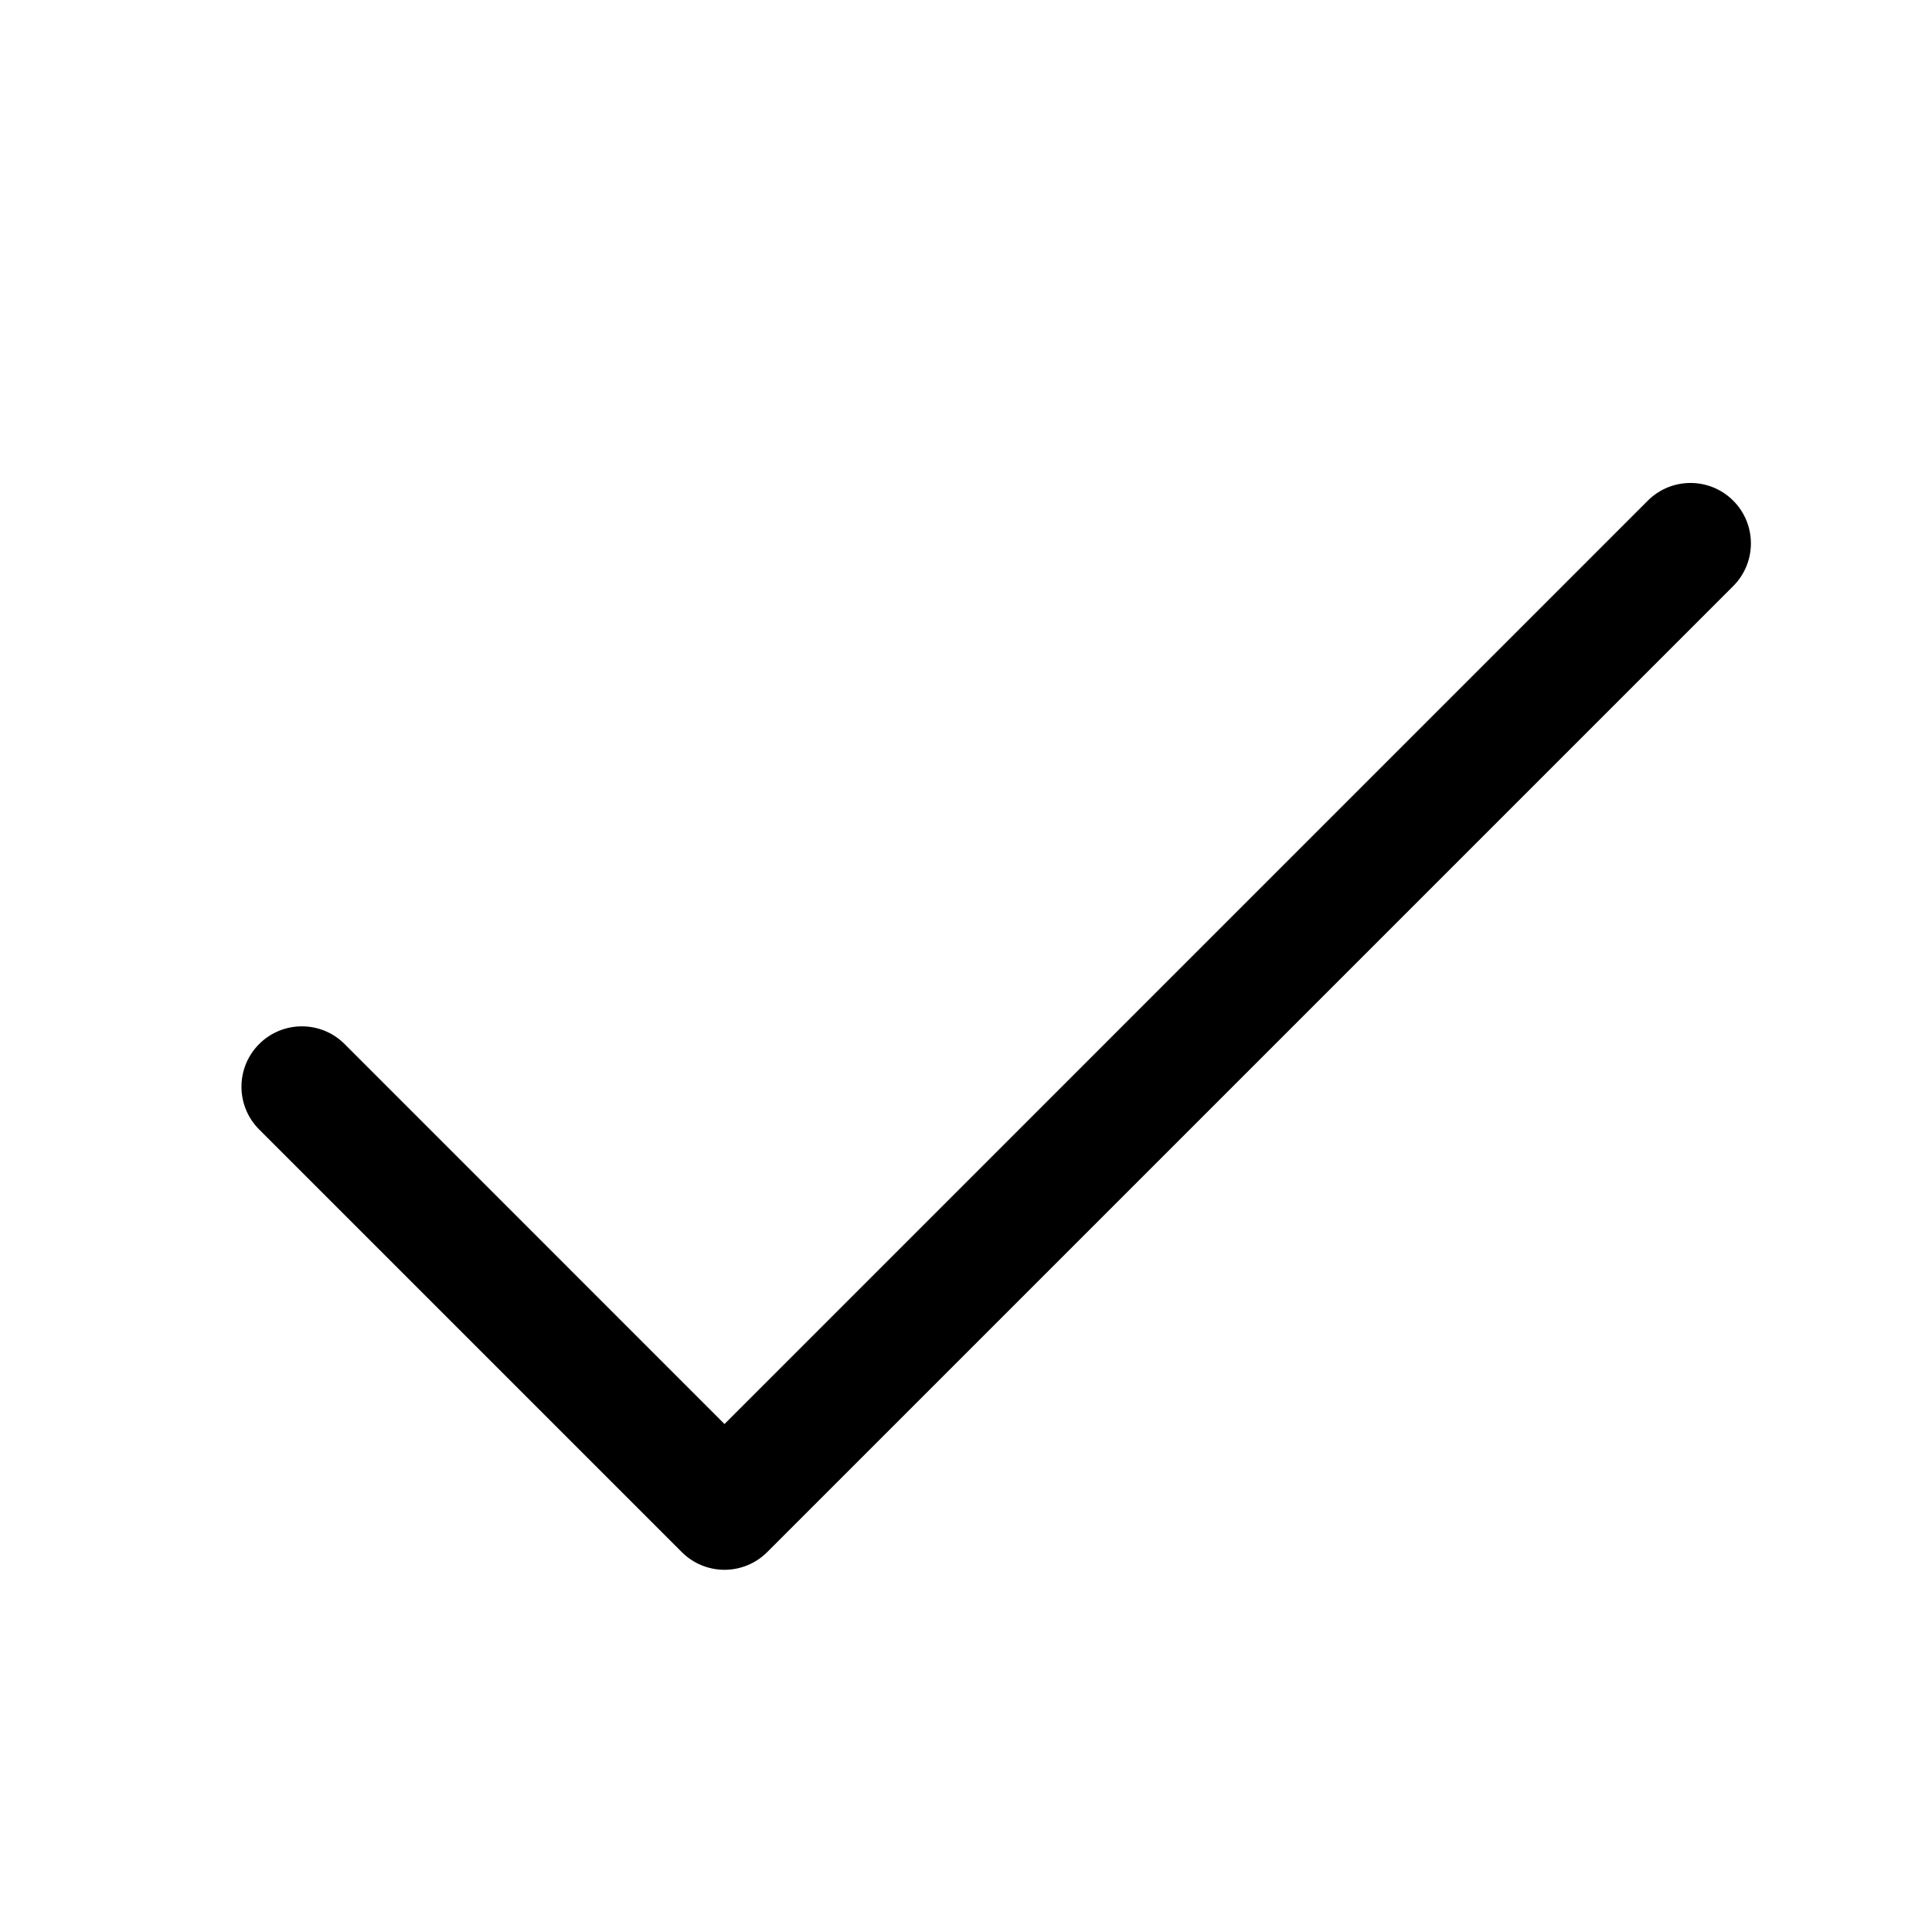
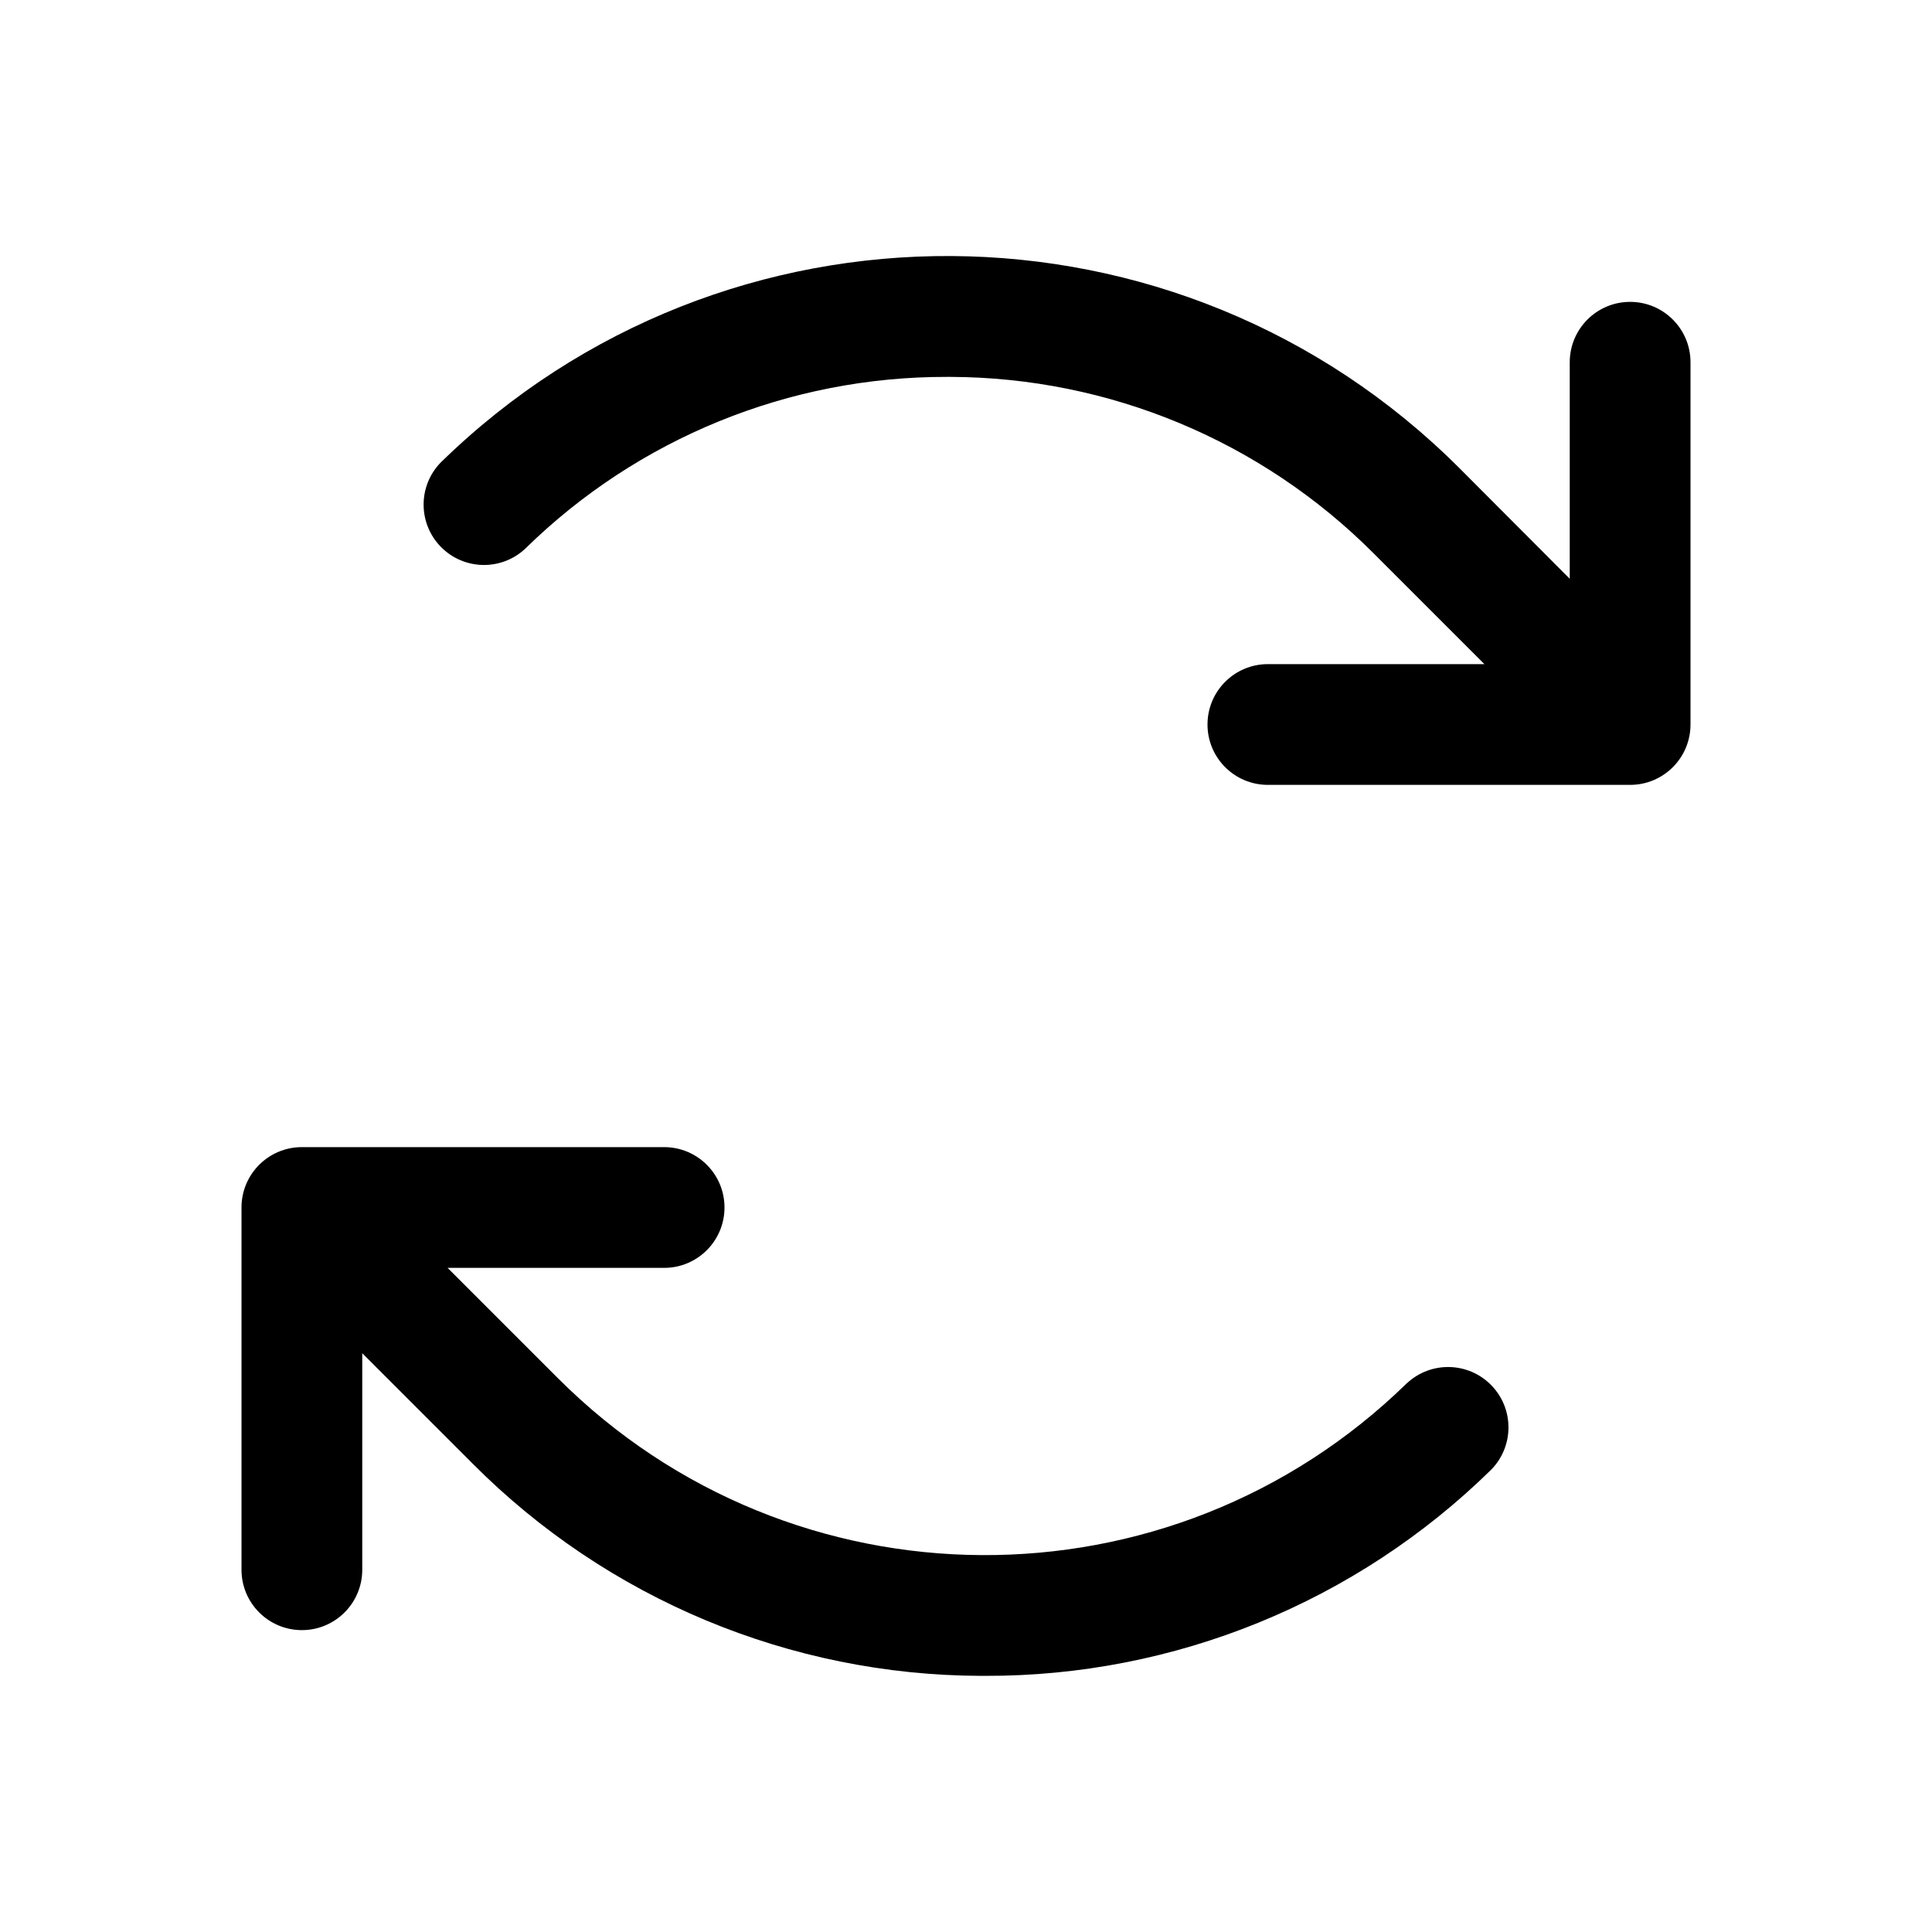
<svg xmlns="http://www.w3.org/2000/svg" width="32" height="32" fill="#000000" viewBox="0 0 256 256">
-   <path d="M229.66,77.66l-128,128a8,8,0,0,1-11.32,0l-56-56a8,8,0,0,1,11.32-11.32L96,188.69,218.34,66.34a8,8,0,0,1,11.32,11.32Z" />
+   <path d="M224,48V96a8,8,0,0,1-8,8H168a8,8,0,0,1,0-16h28.69L182.06,73.37a79.56,79.56,0,0,0-56.13-23.43h-.45A79.52,79.52,0,0,0,69.59,72.71,8,8,0,0,1,58.41,61.27a96,96,0,0,1,135,.79L208,76.69V48a8,8,0,0,1,16,0ZM186.41,183.29a80,80,0,0,1-112.47-.66L59.31,168H88a8,8,0,0,0,0-16H40a8,8,0,0,0-8,8v48a8,8,0,0,0,16,0V179.31l14.63,14.63A95.43,95.43,0,0,0,130,222.06h.53a95.36,95.36,0,0,0,67.07-27.33,8,8,0,0,0-11.18-11.44Z" />
</svg>
